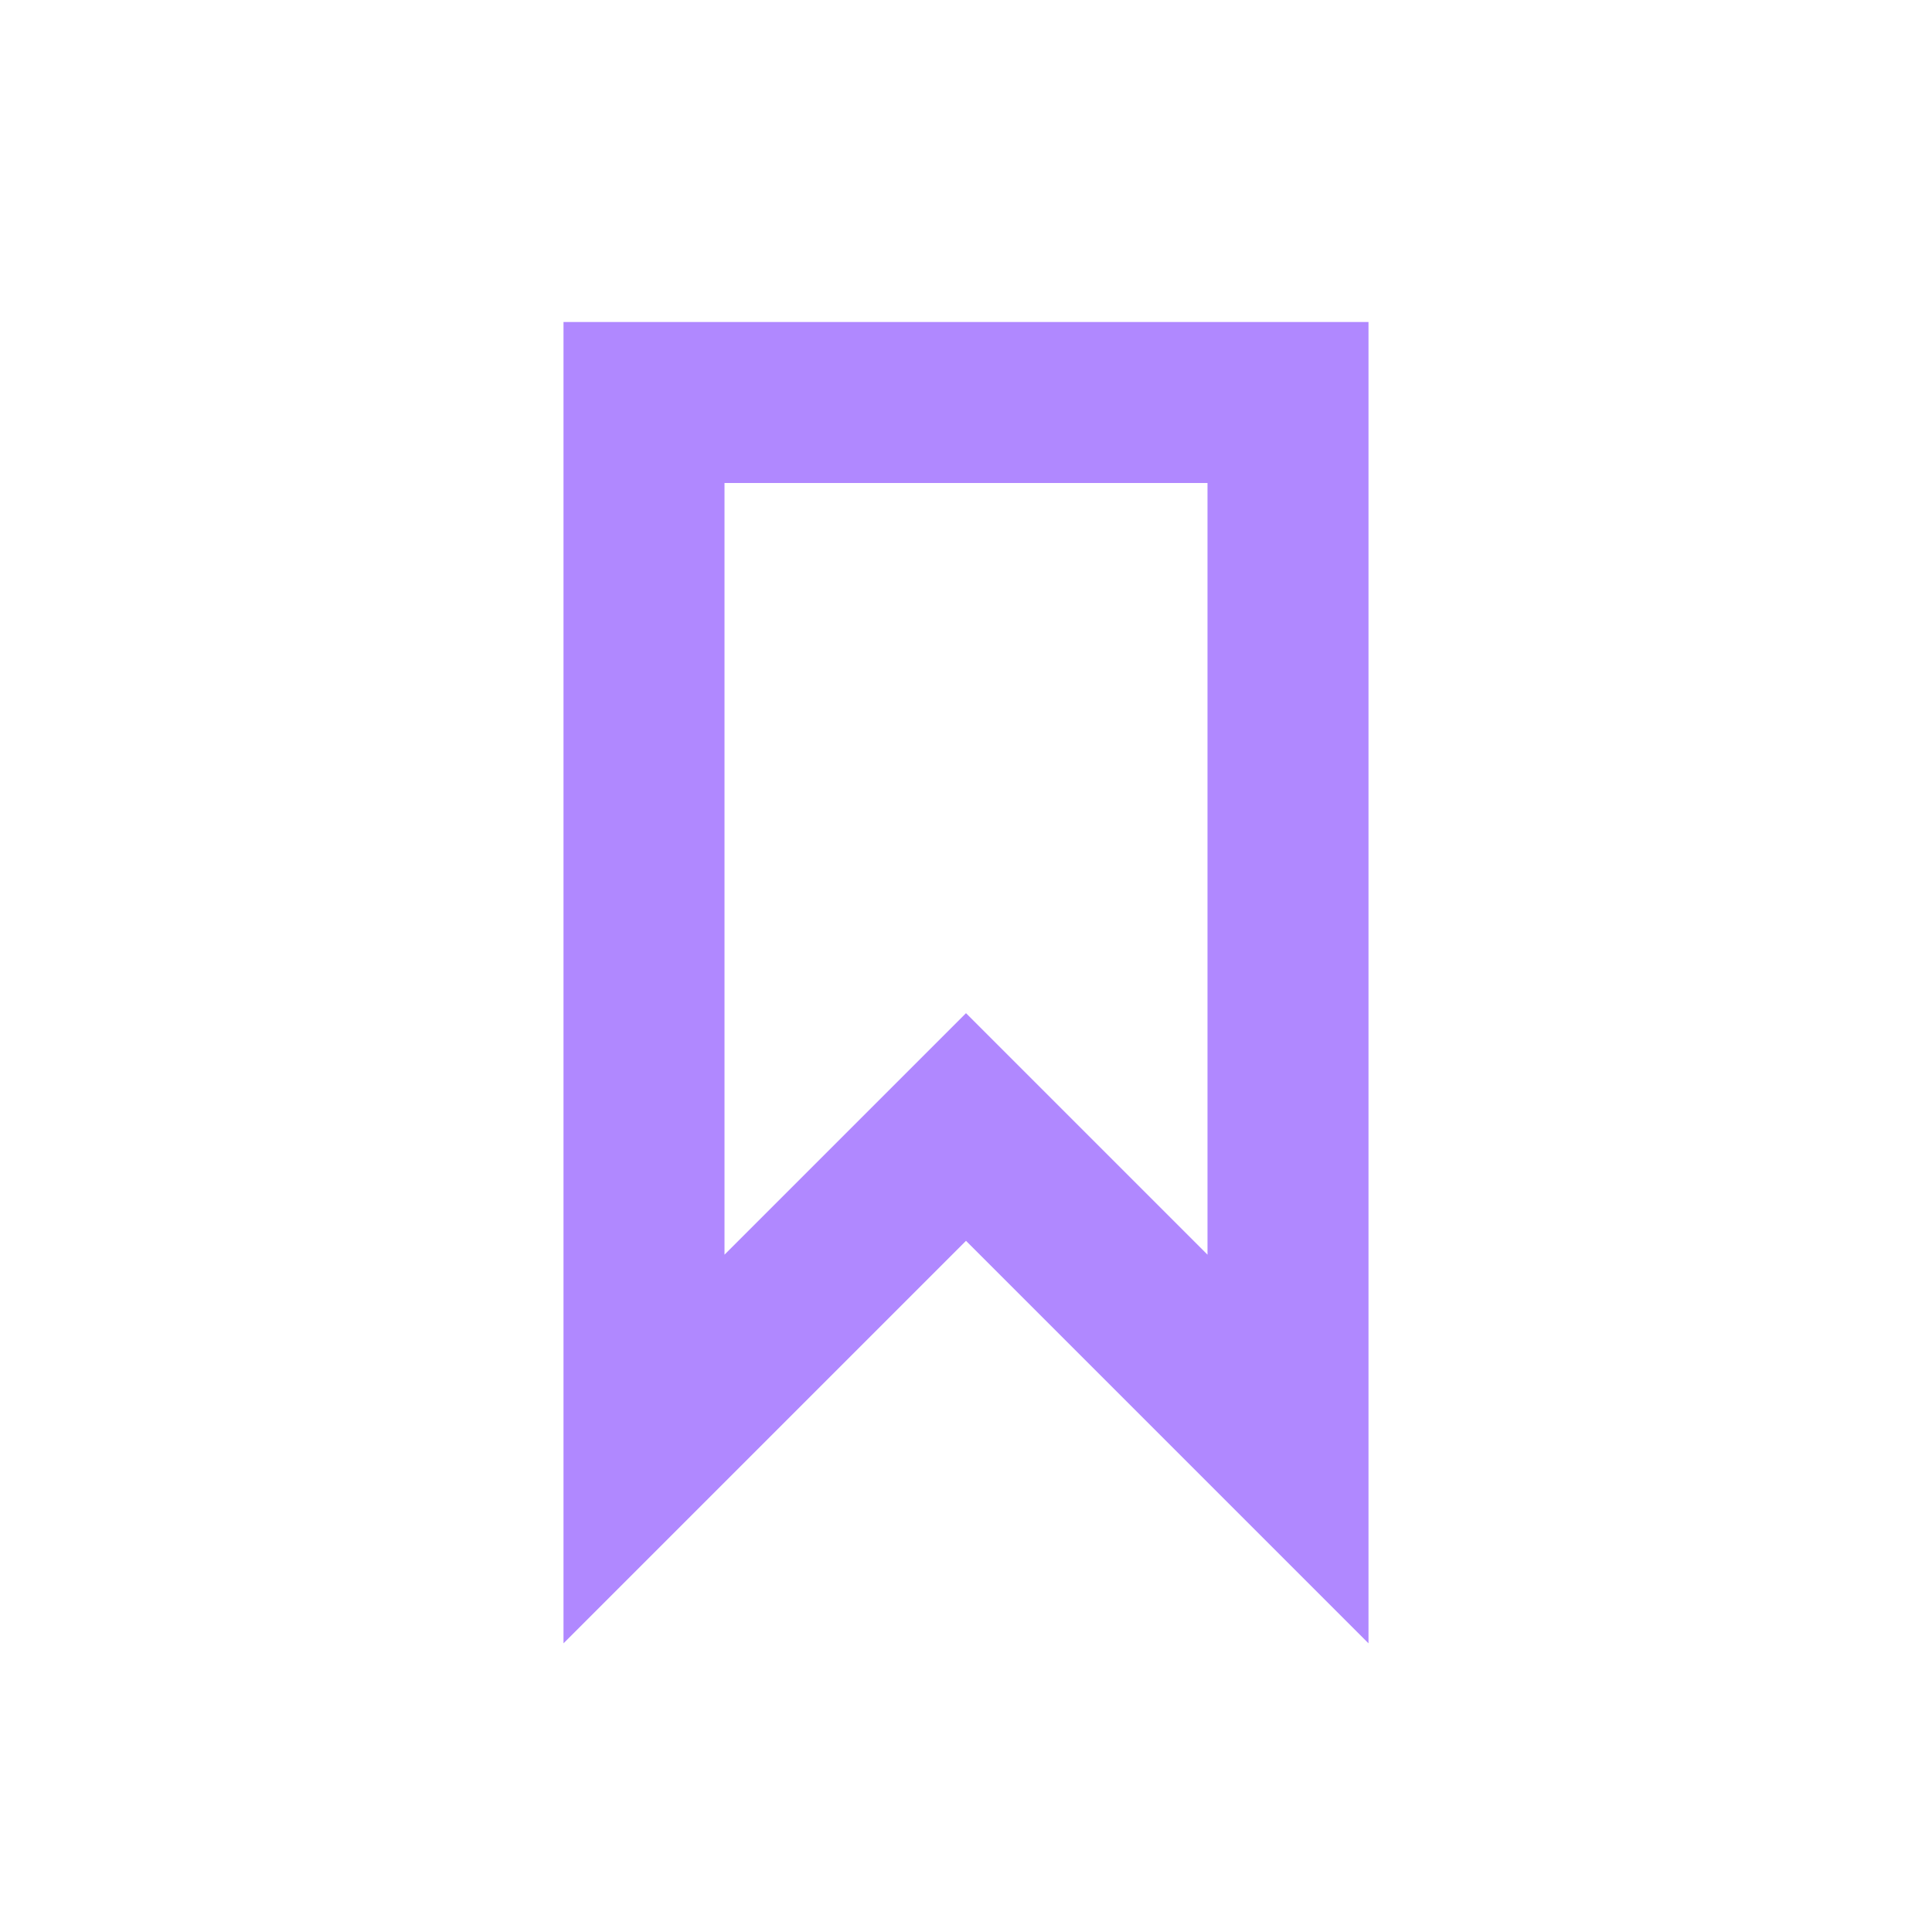
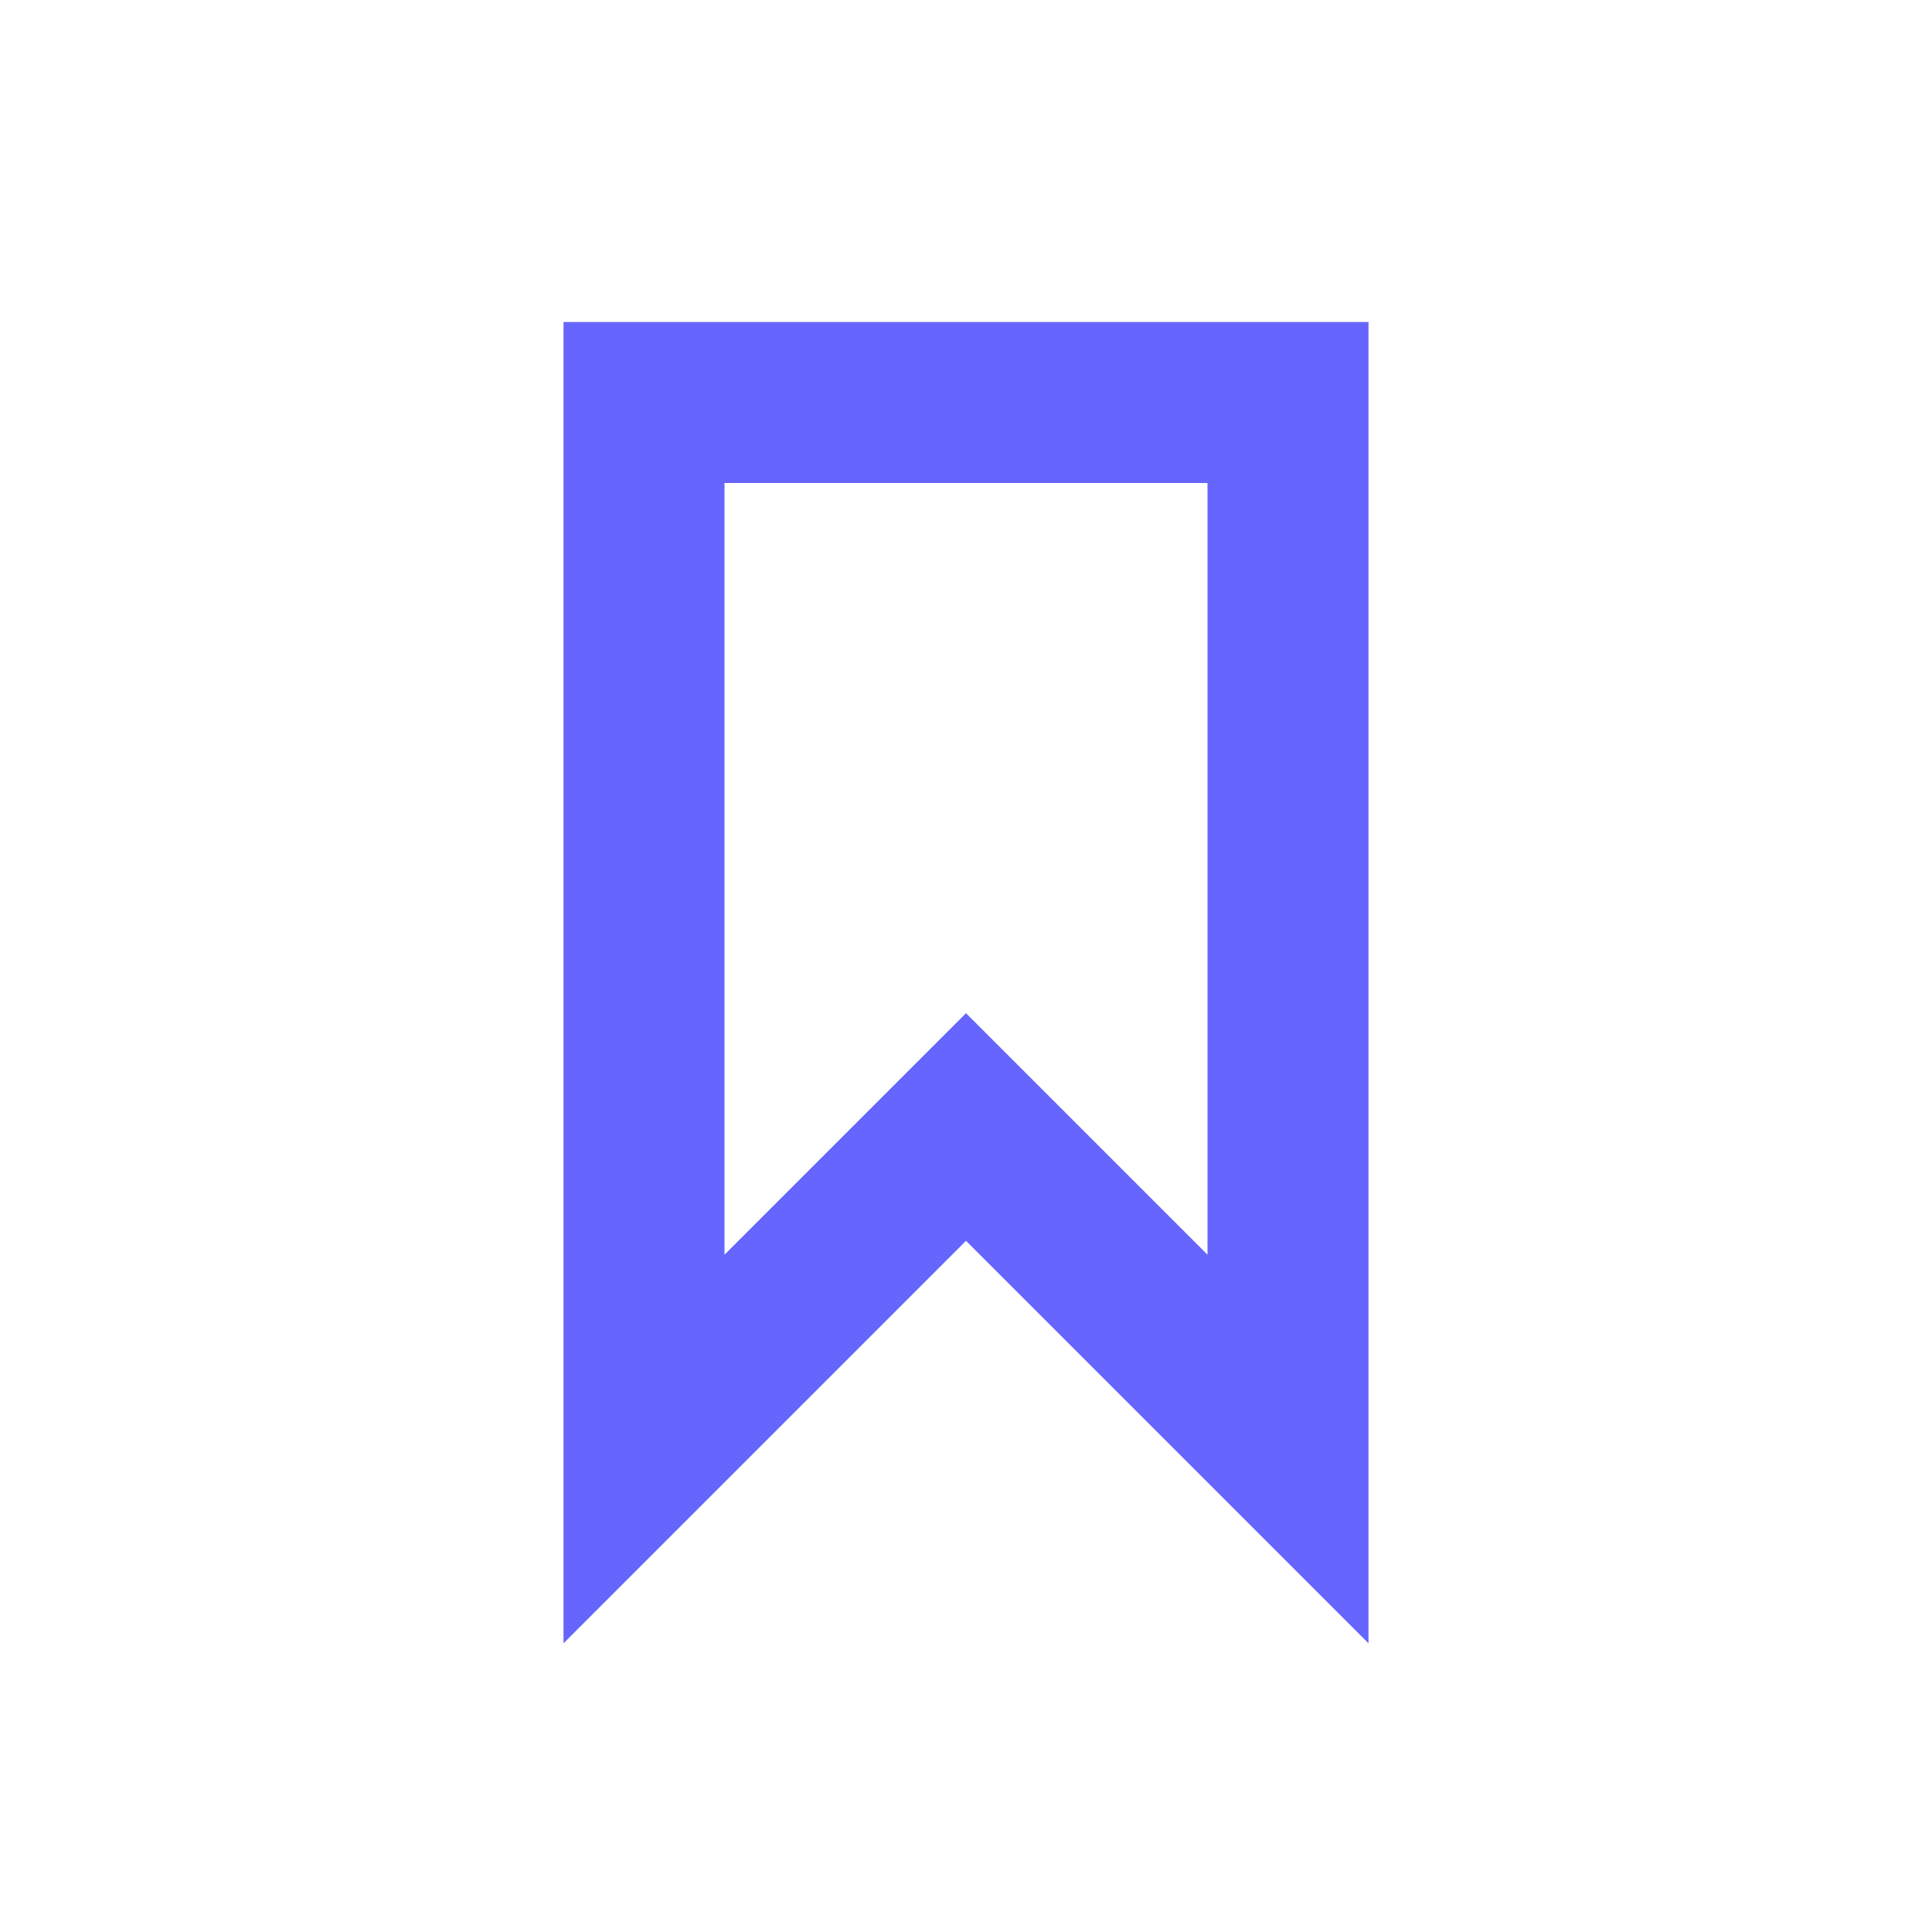
- <svg xmlns="http://www.w3.org/2000/svg" width="24px" height="24px" viewBox="0 0 24 24" version="1.1">
+ <svg xmlns="http://www.w3.org/2000/svg" width="24px" height="24px" viewBox="0 0 24 24" version="1.1" id="svg11">
+   <defs id="defs15" />
  <g id="Artboard" stroke="none" stroke-width="1" fill="none" fill-rule="evenodd">
    <g id="ic-label-liliac" transform="translate(2, 2)">
-       <g id="Group_8996" transform="translate(5, 2)" fill="#B088FF" fill-rule="nonzero">
-         <path d="M10,16.414 L5,11.414 L0,16.414 L0,0 L10,0 L10,16.414 Z M5,8.586 L8,11.586 L8,2 L2,2 L2,11.586 L5,8.586 Z" id="Path_18961" />
+       <g id="Group_8996" transform="translate(5, 2)" fill="#B088FF" fill-rule="nonzero" style="fill:#6666ff;fill-opacity:1">
+         <path d="M10,16.414 L5,11.414 L0,16.414 L0,0 L10,0 L10,16.414 Z M5,8.586 L8,11.586 L8,2 L2,2 L2,11.586 L5,8.586 Z" id="Path_18961" style="fill:#6666ff;fill-opacity:1" />
      </g>
      <polygon id="Rectangle_4641" points="0 0 20 0 20 20 0 20" />
    </g>
  </g>
</svg>
